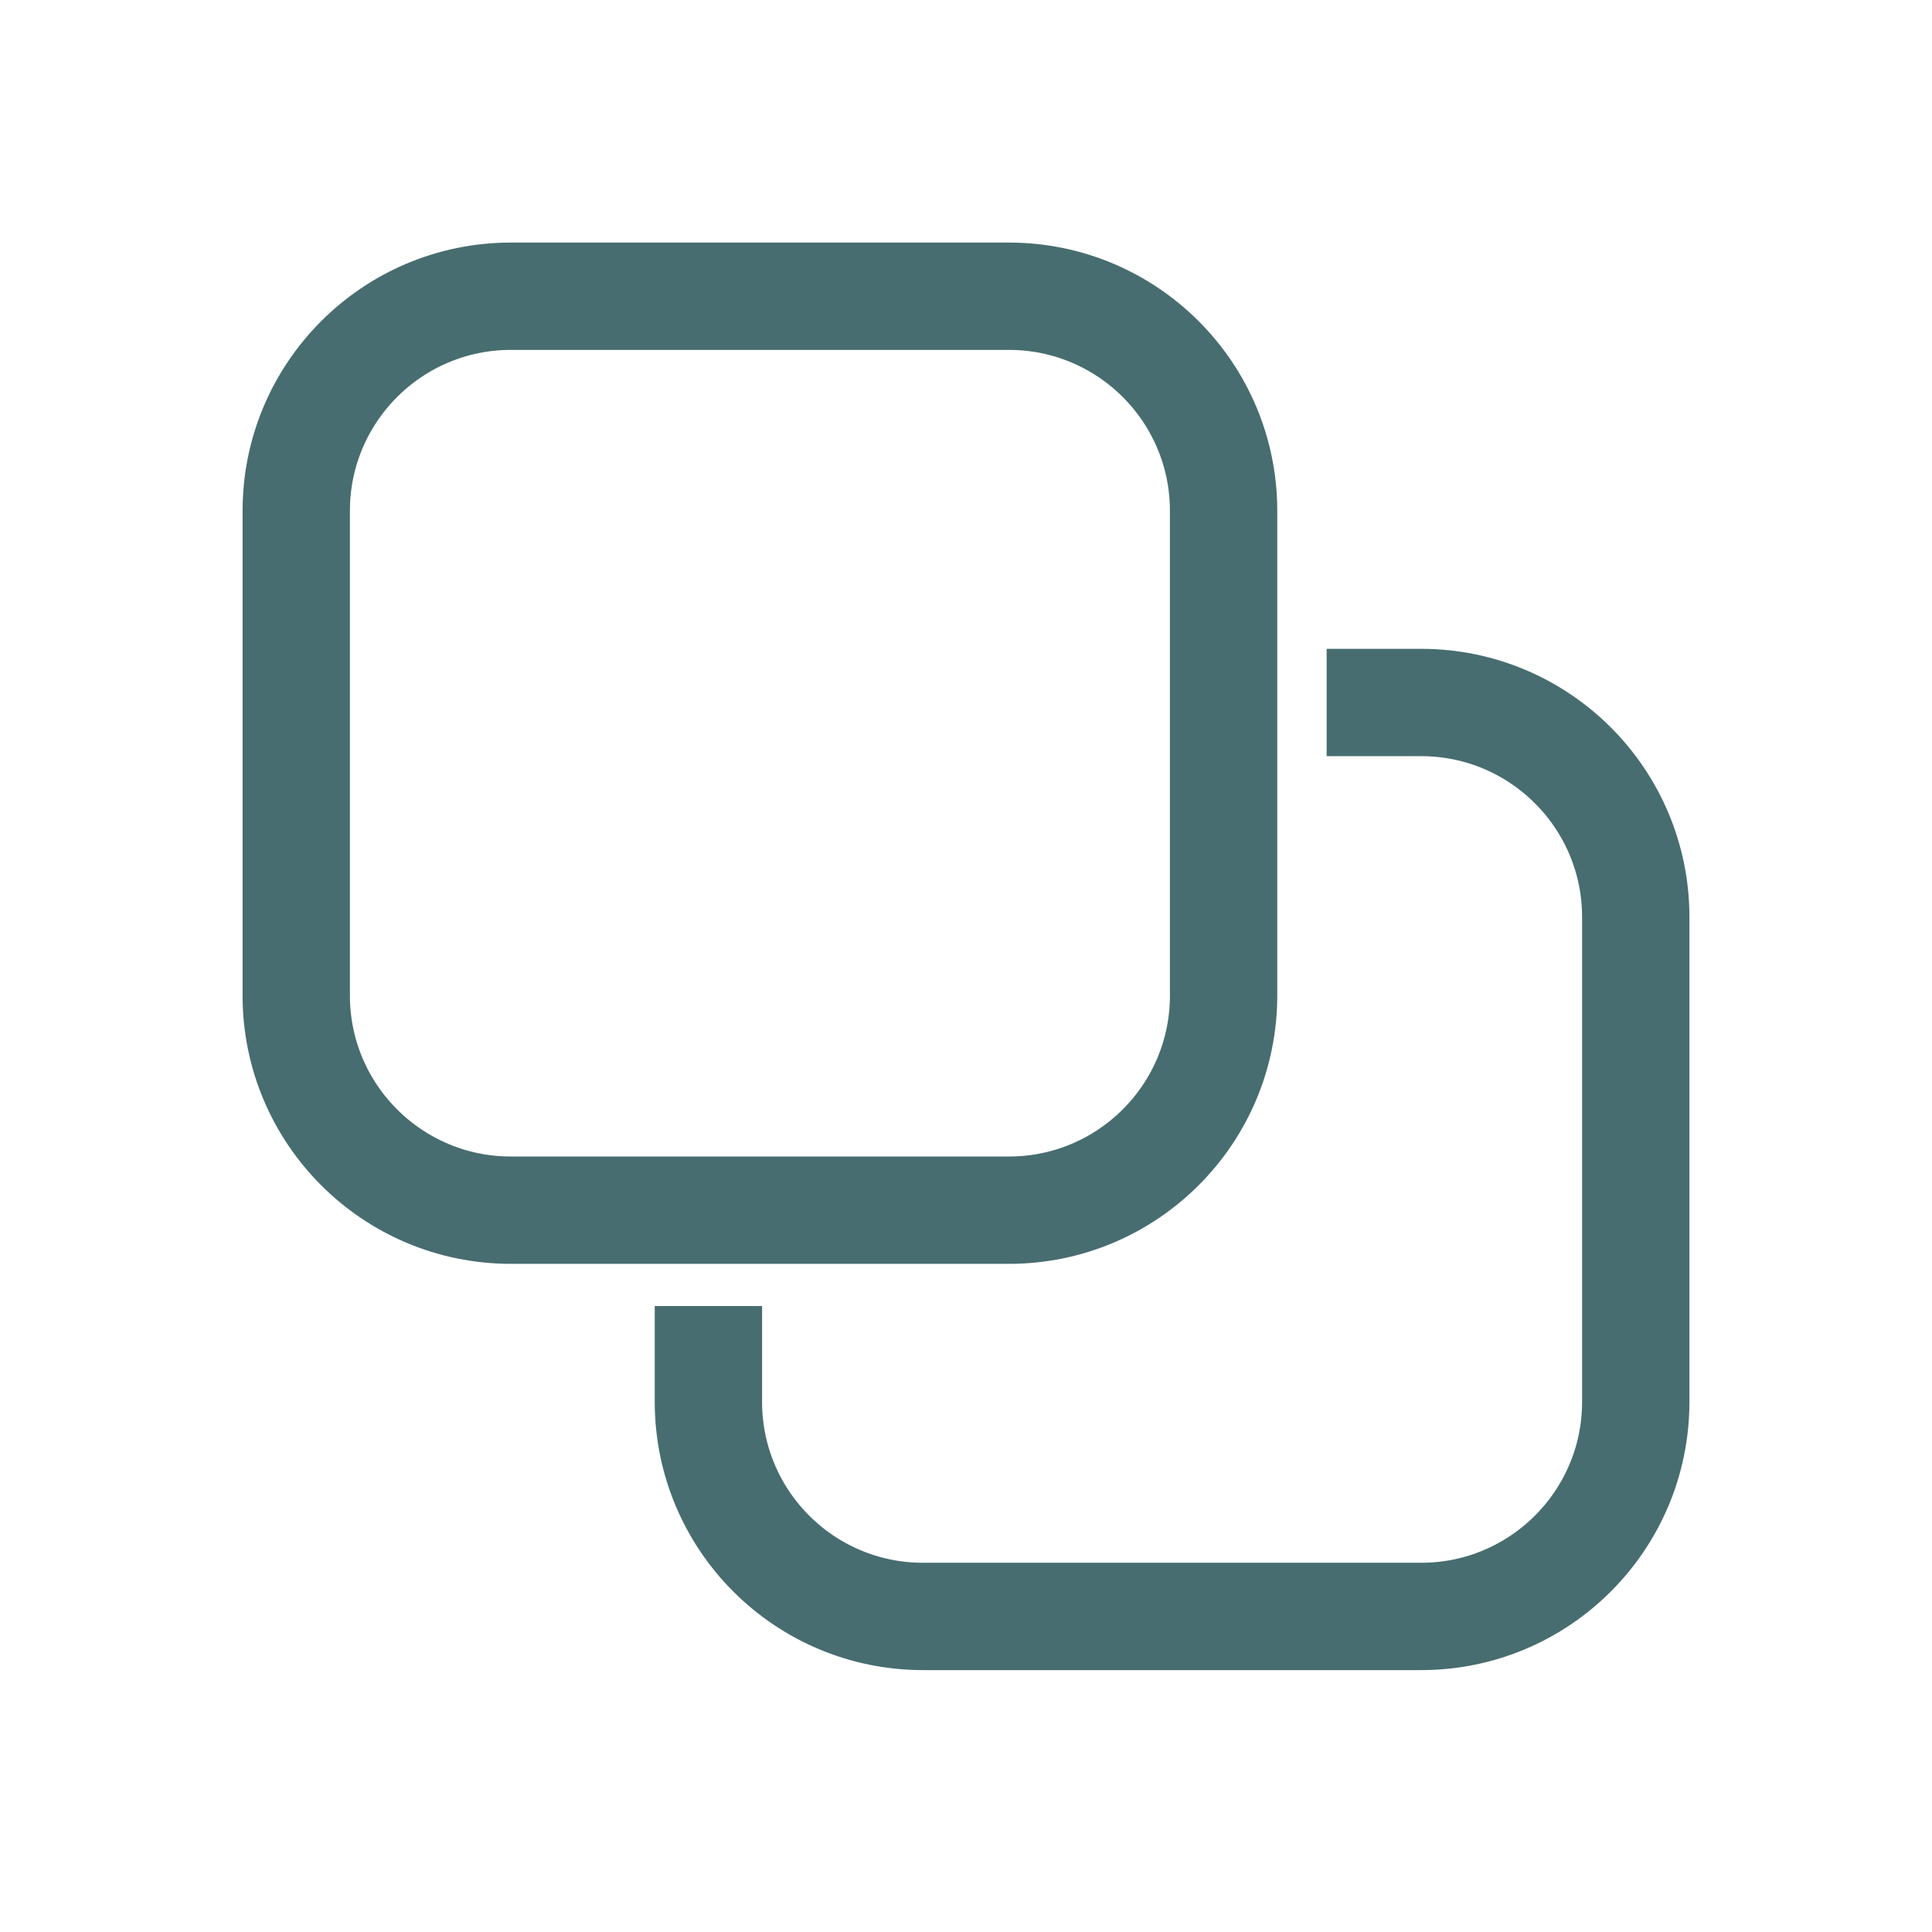
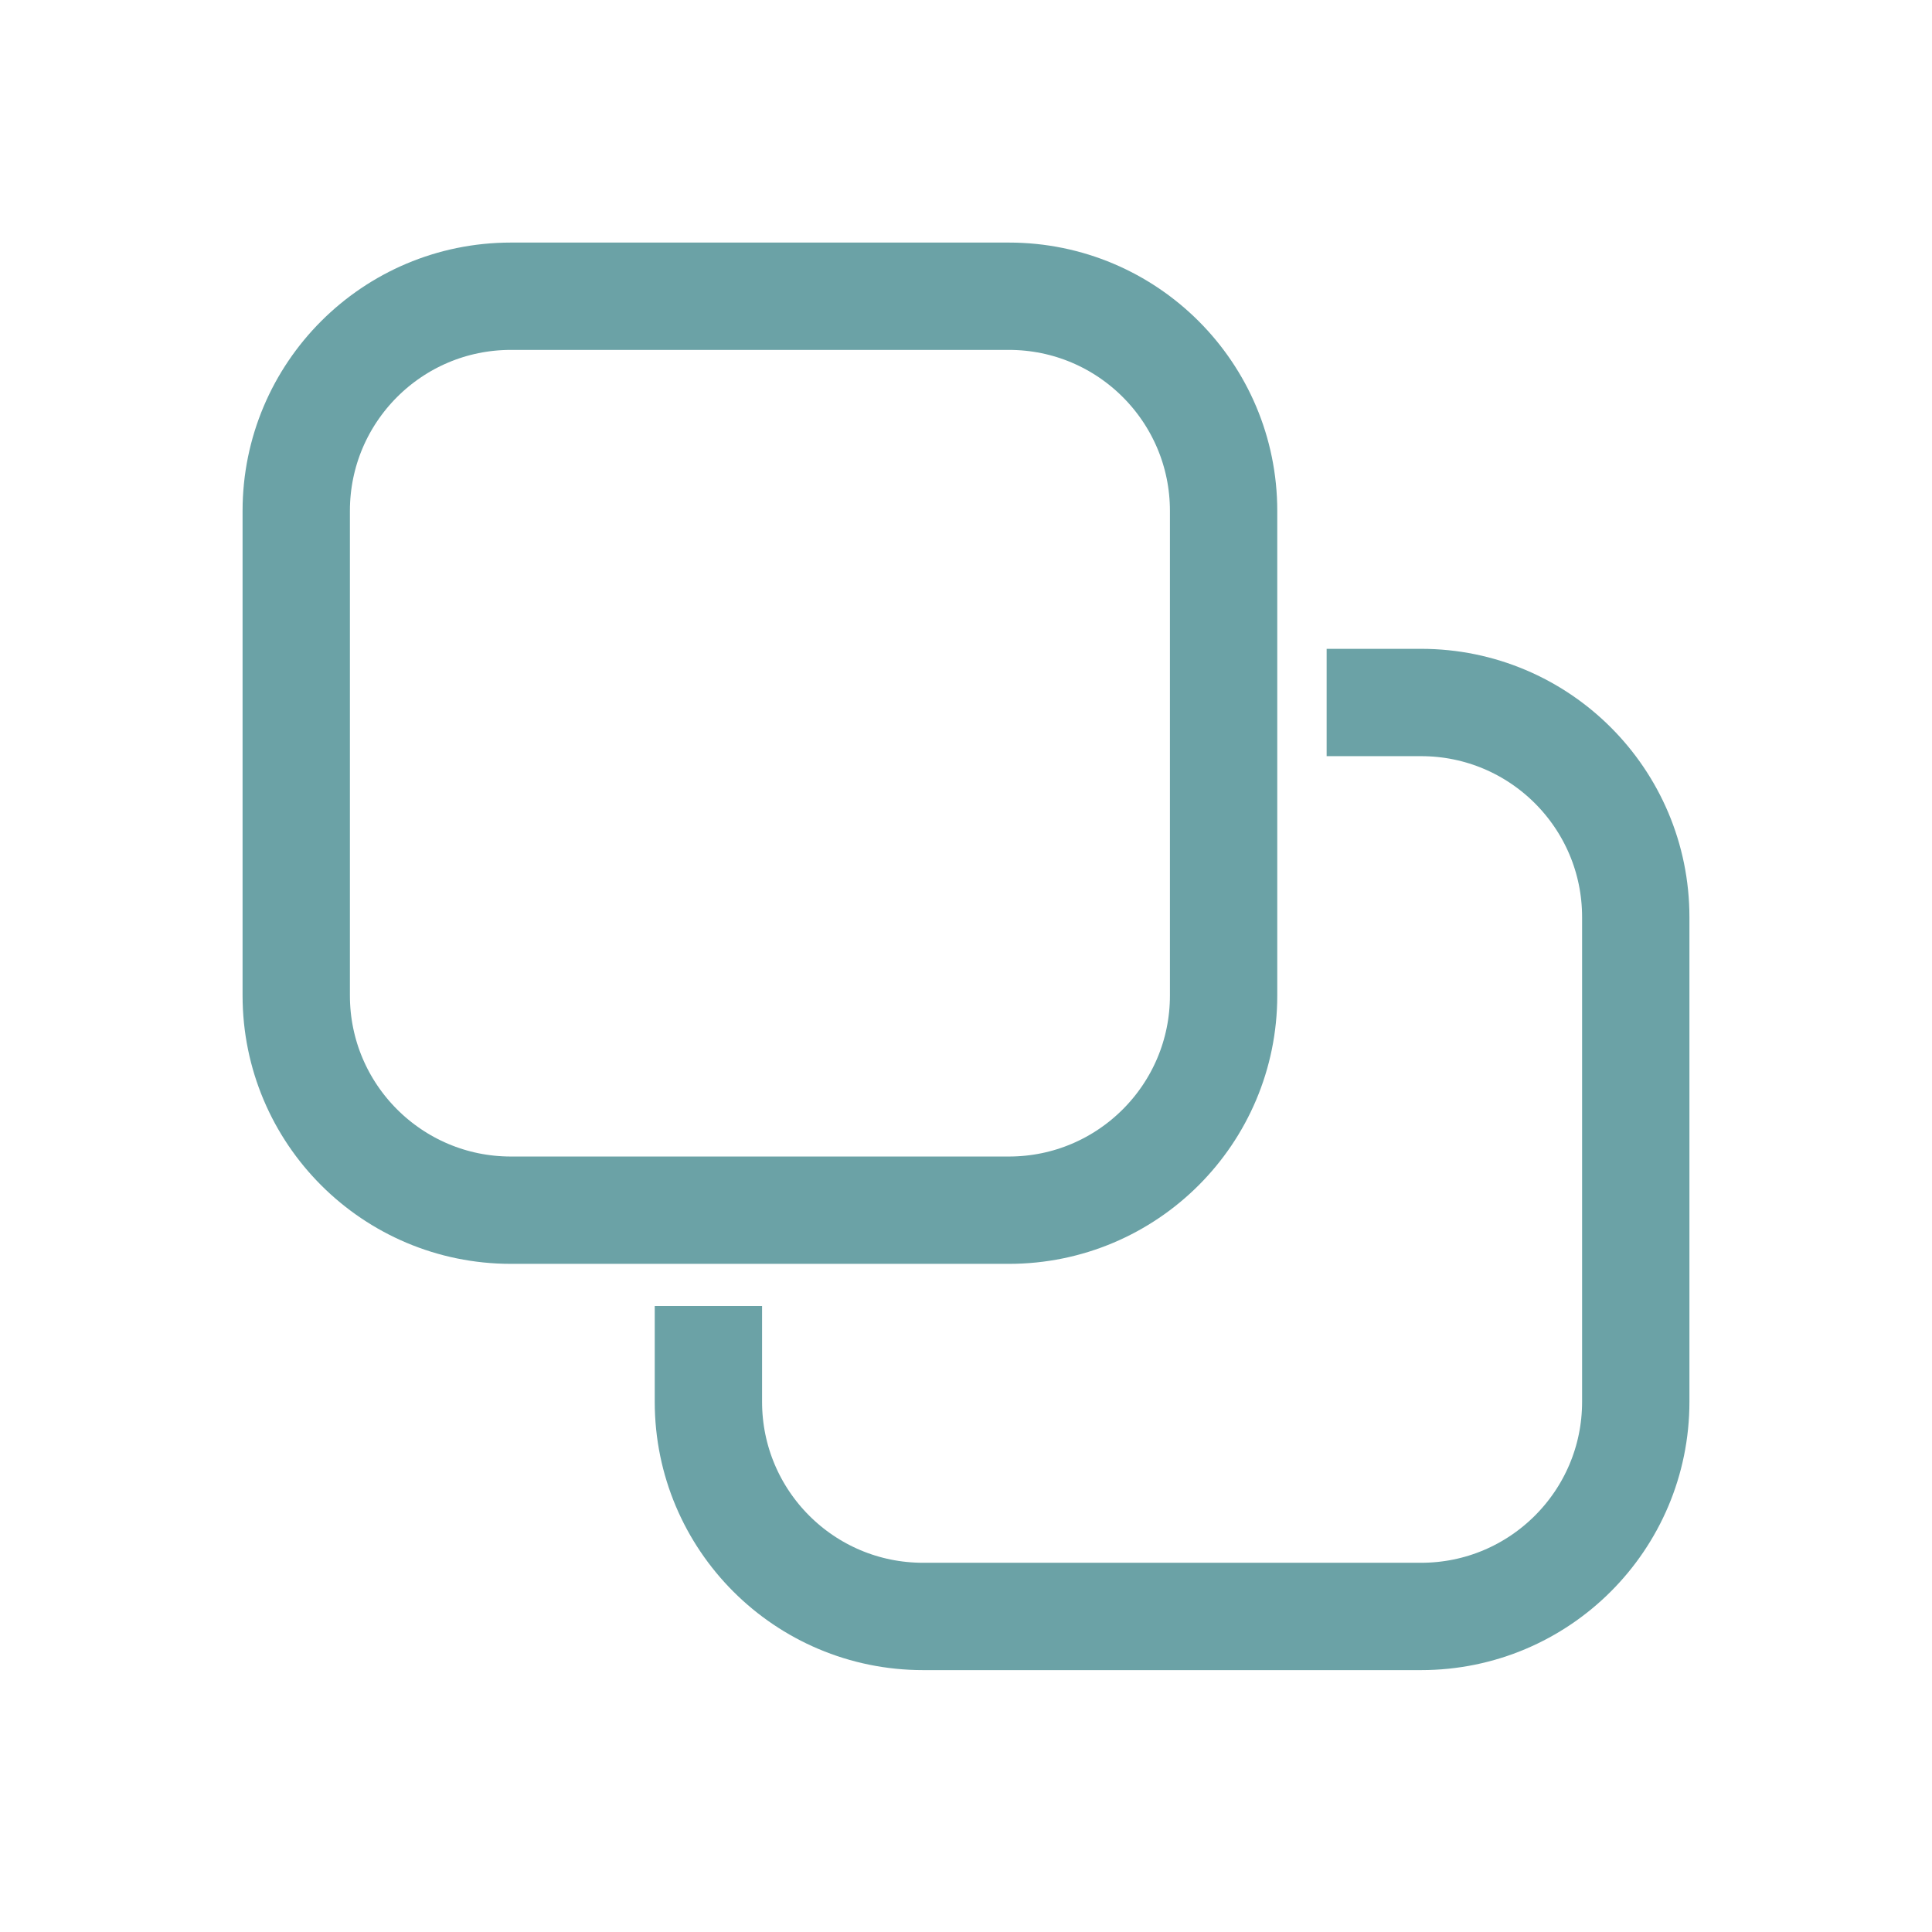
<svg xmlns="http://www.w3.org/2000/svg" width="18" height="18" viewBox="0 0 18 18" fill="none">
-   <rect x="2.76" y="2.76" width="8.64" height="8.515" rx="2" stroke="#476D70" />
-   <path d="M6.6 12.168V13.06C6.6 14.165 7.495 15.06 8.6 15.06H13.24C14.344 15.06 15.24 14.165 15.24 13.06V8.545C15.24 7.44 14.344 6.545 13.24 6.545H12.36" stroke="#476D70" />
+   <rect x="2.76" y="2.76" width="8.64" height="8.515" rx="2" stroke="#6BA2A6" />
+   <path d="M6.6 12.168V13.06C6.6 14.165 7.495 15.06 8.6 15.06H13.24C14.344 15.06 15.24 14.165 15.24 13.06V8.545C15.24 7.44 14.344 6.545 13.24 6.545H12.36" stroke="#6BA2A6" />
</svg>
